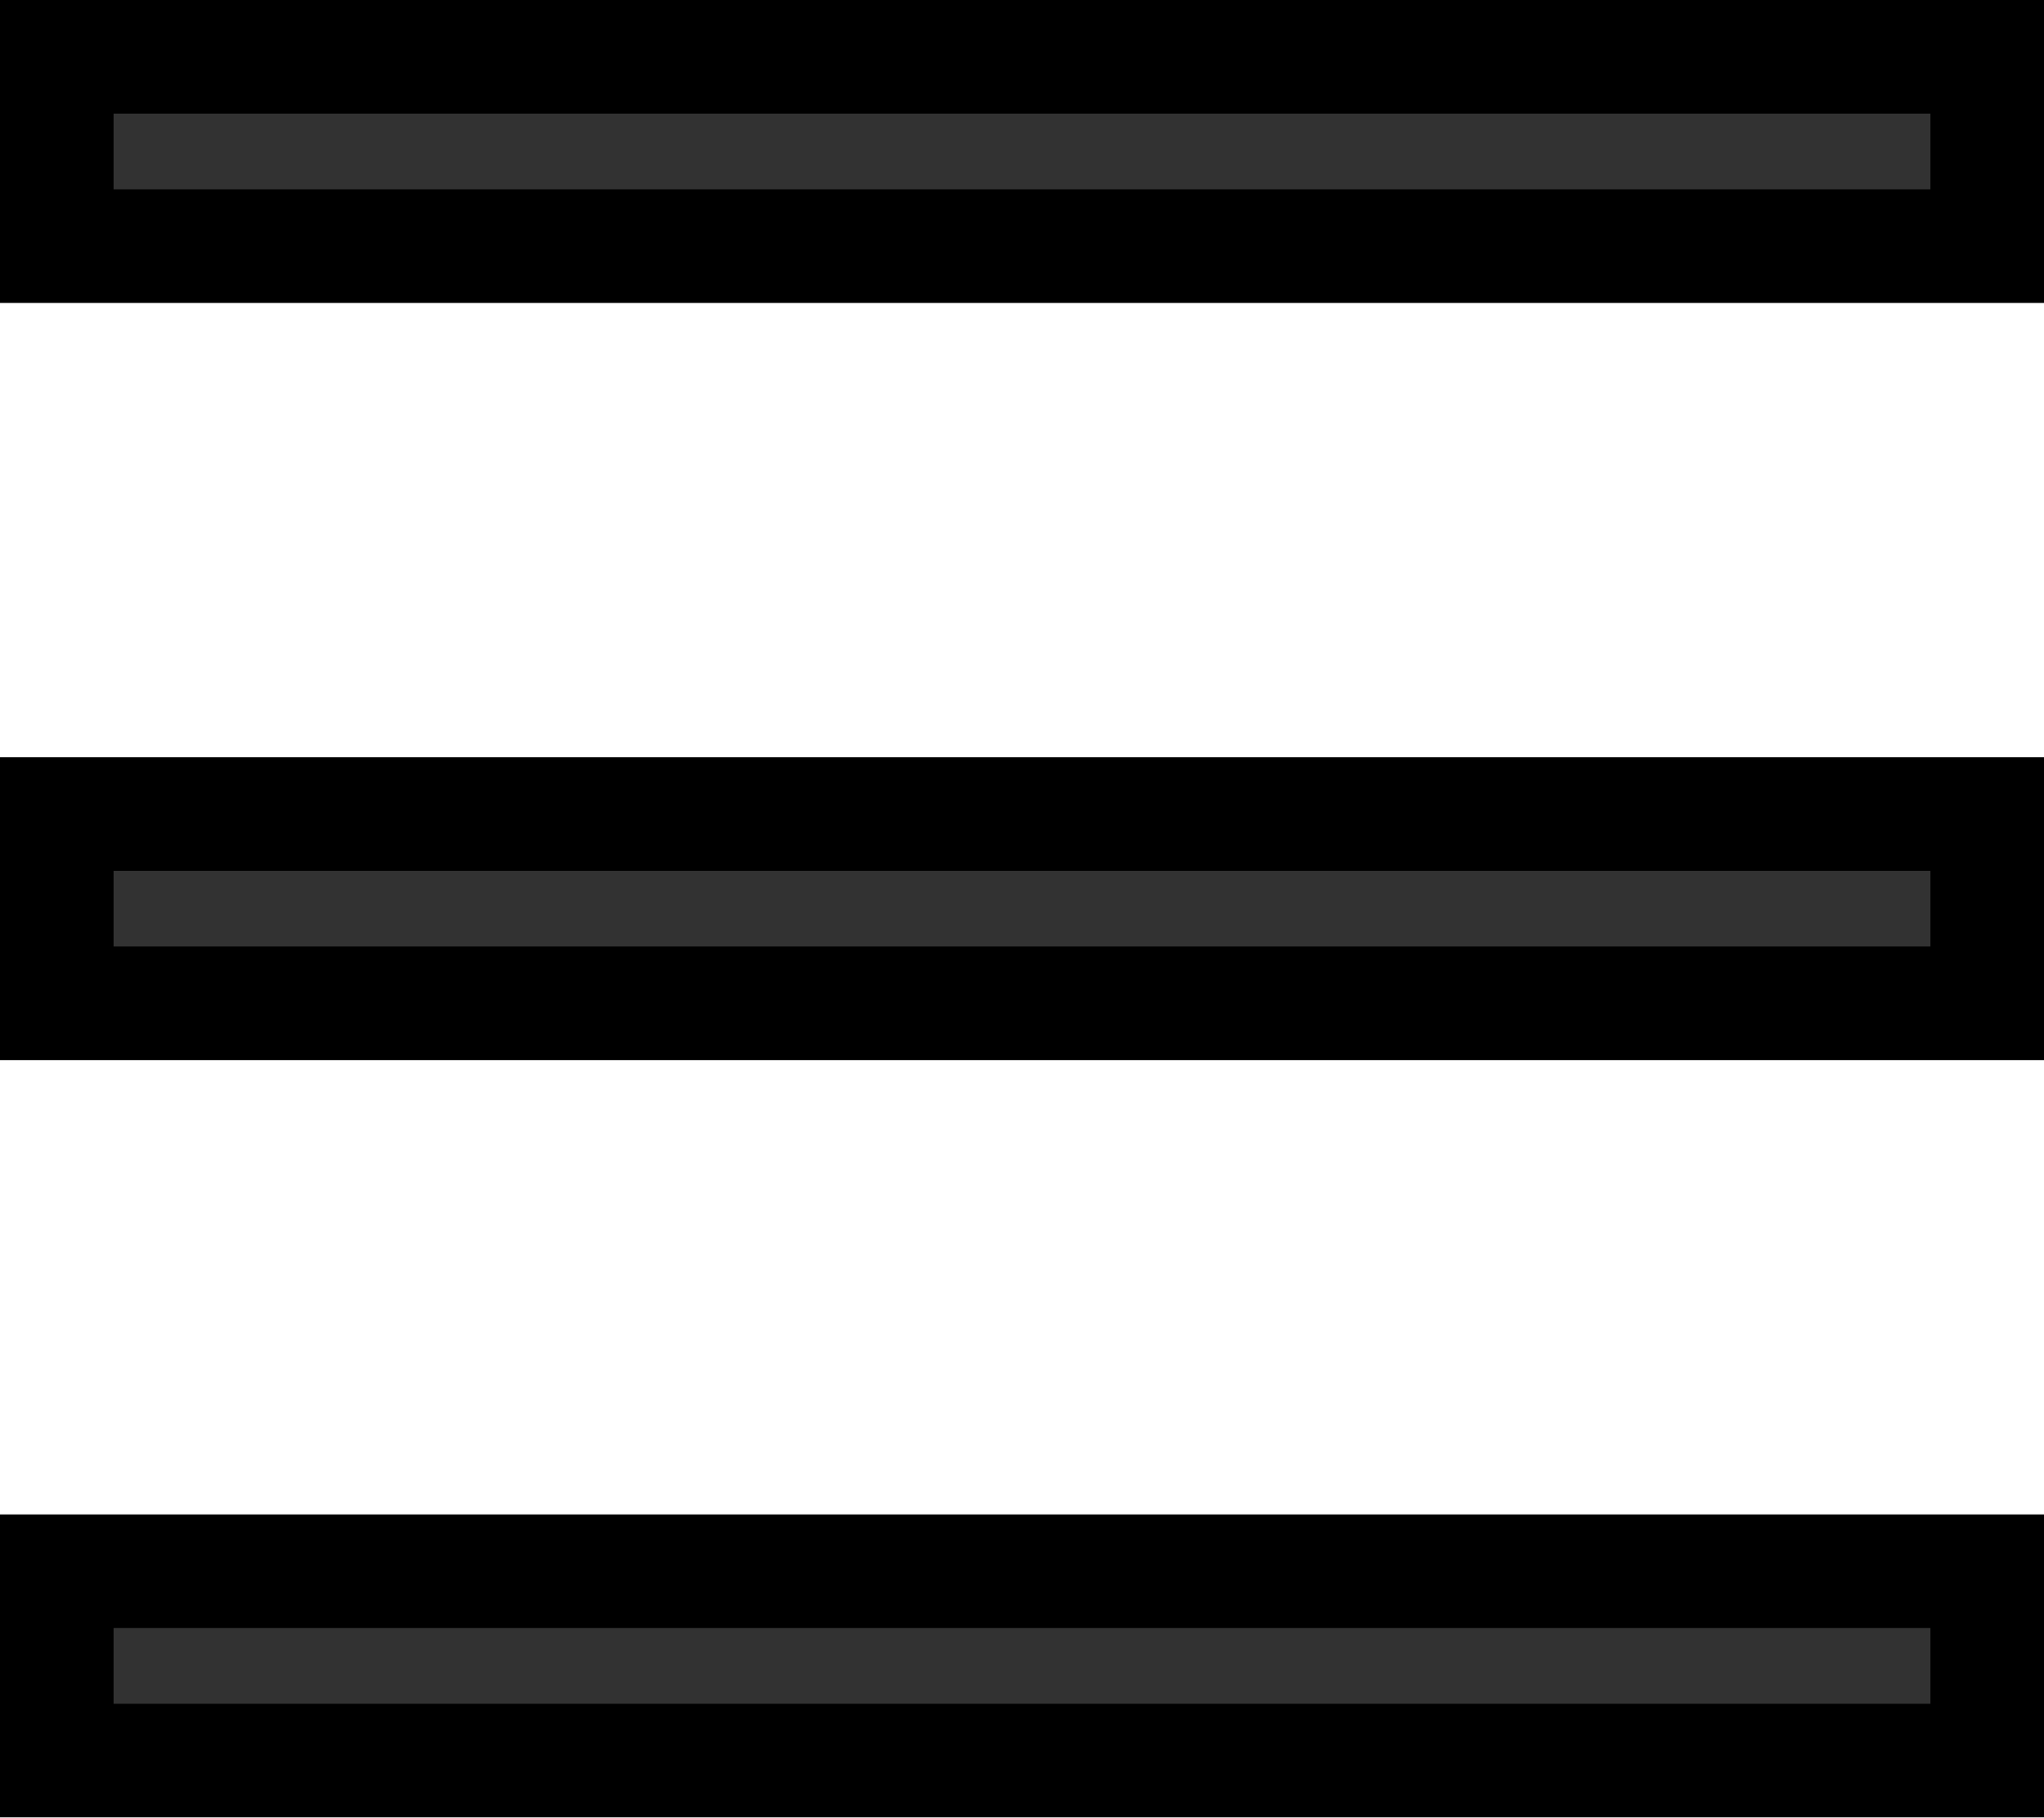
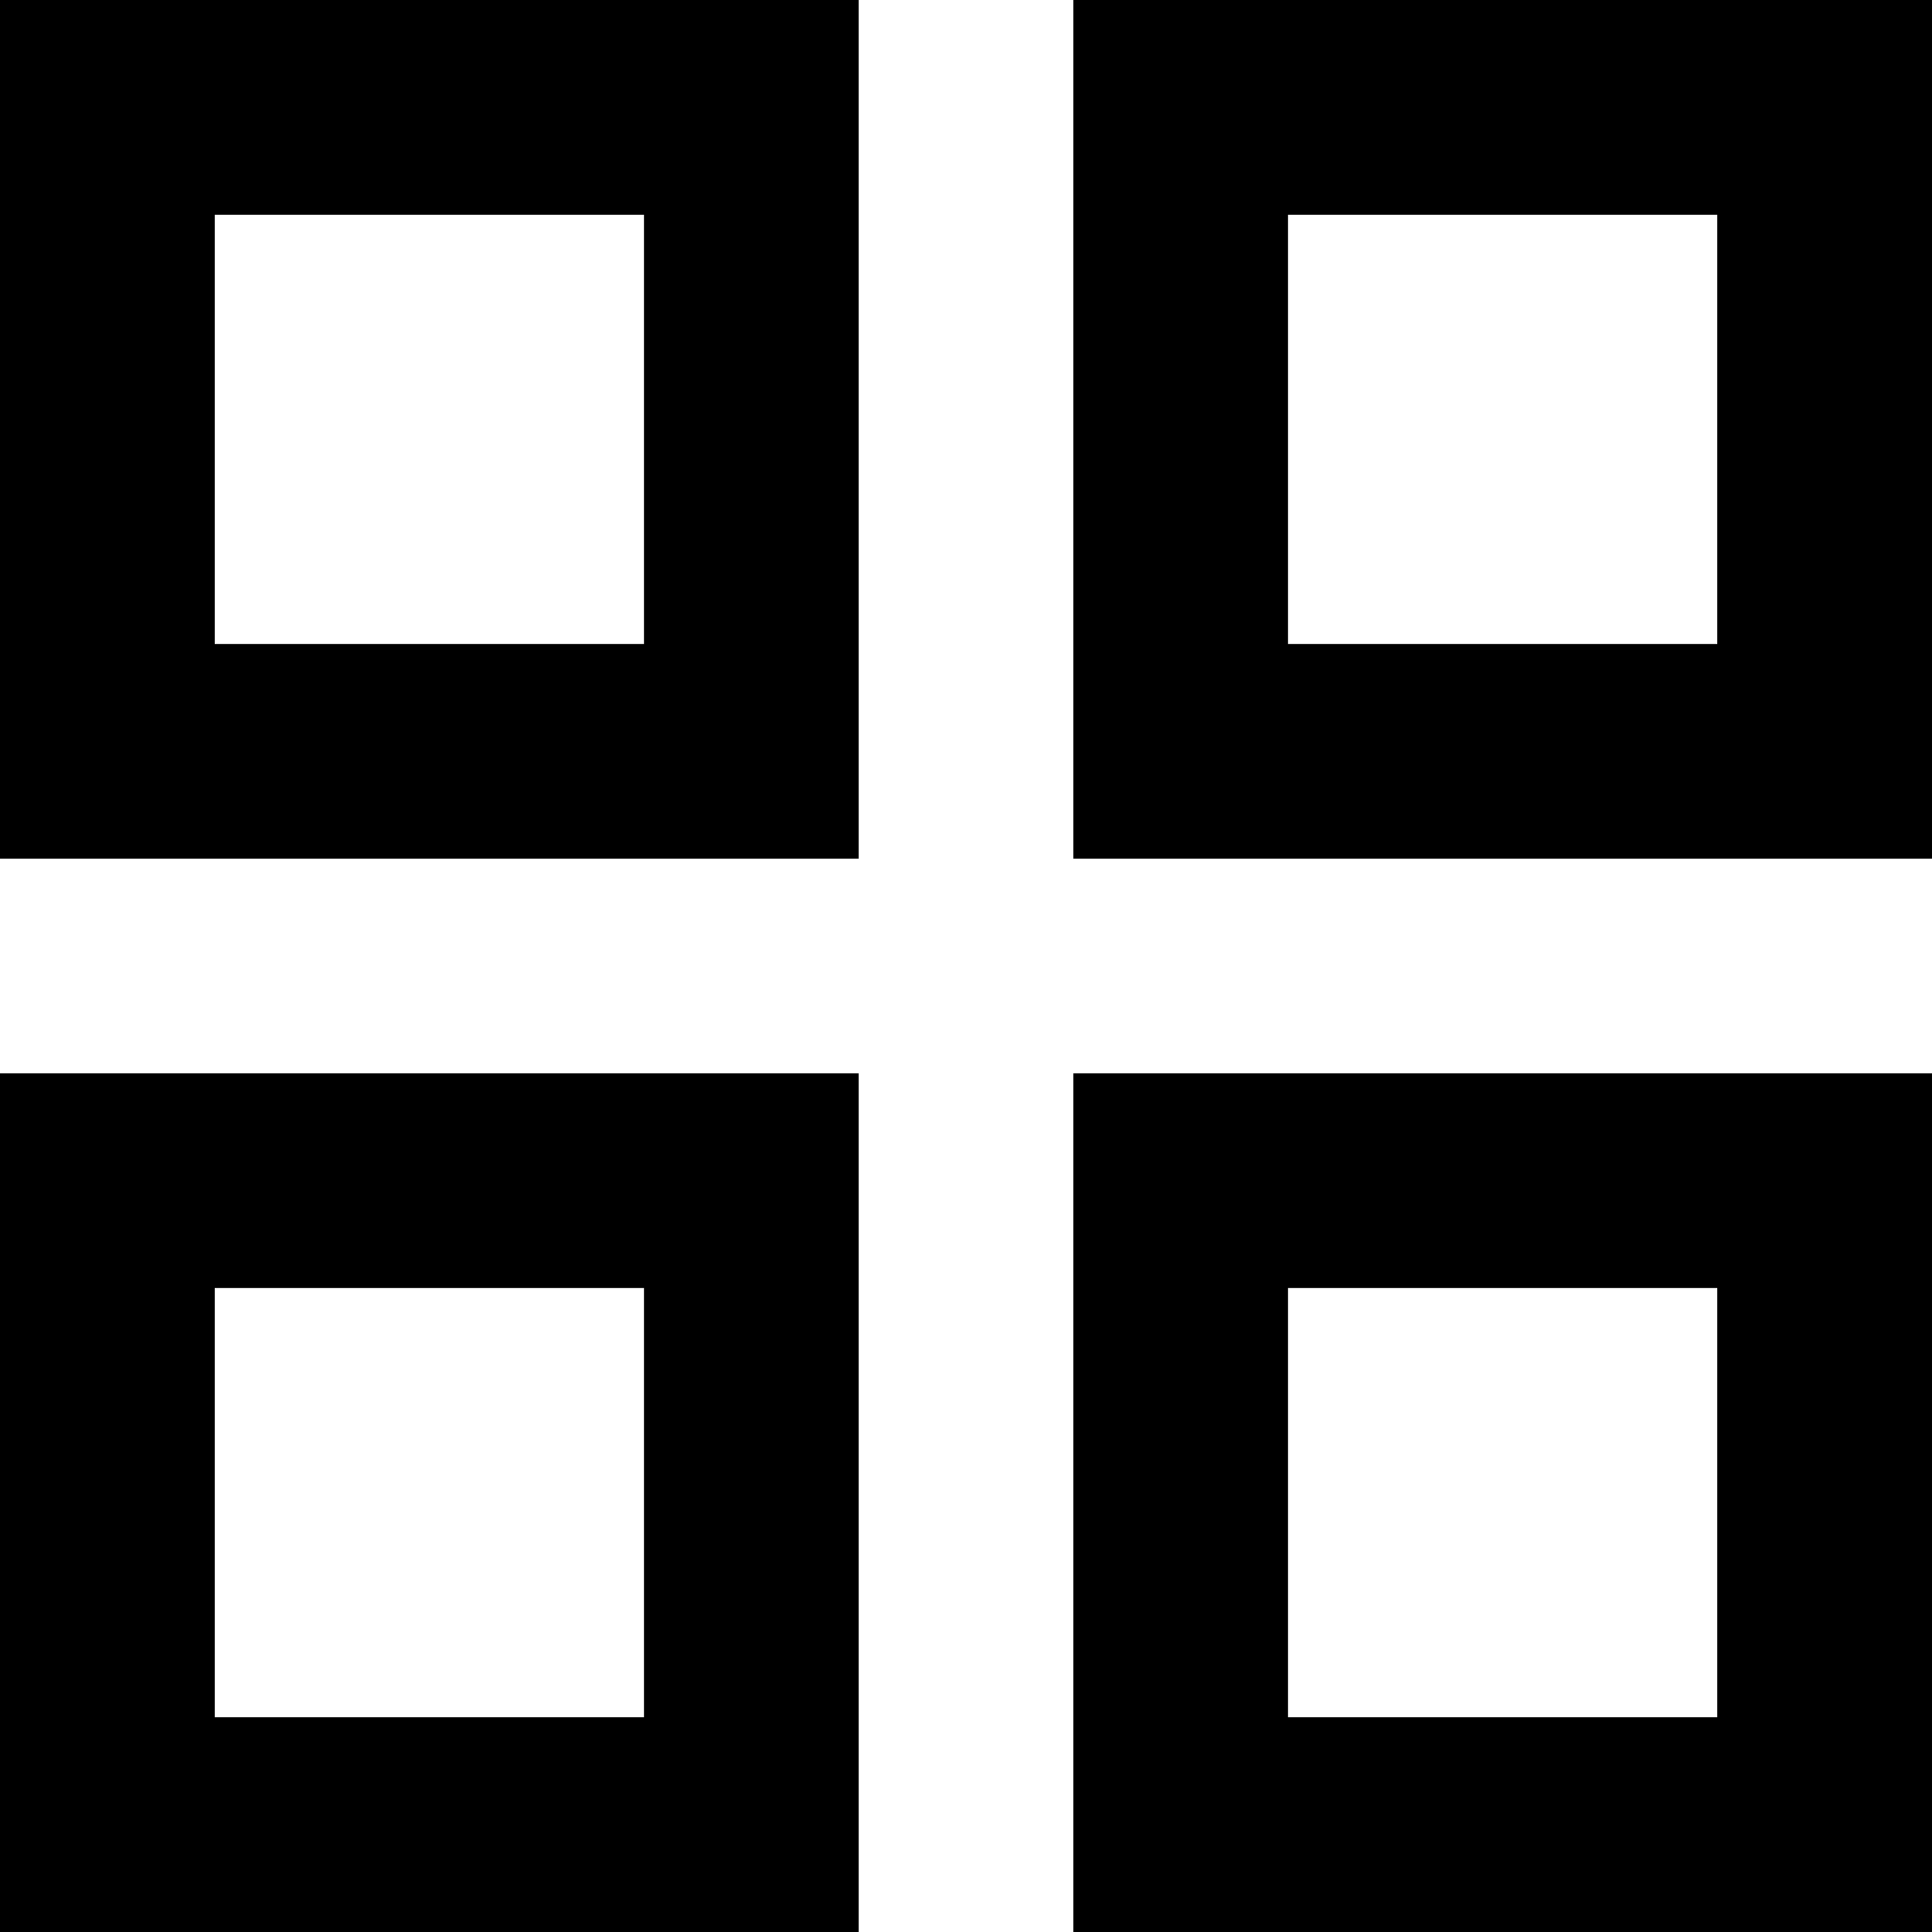
- <svg xmlns="http://www.w3.org/2000/svg" width="18" height="16" viewBox="0 0 18 16" fill="none">
-   <path d="M17.5 13.833V15.5H0.5V13.833H17.5ZM17.5 7.167V8.833H0.5V7.167H17.5ZM17.5 2.167H0.5V0.5H17.5V2.167Z" fill="#323232" stroke="black" />
+ <svg xmlns="http://www.w3.org/2000/svg" width="16" height="16" viewBox="0 0 16 16" fill="none">
+   <path d="M5.333 5.833H5.833V5.333V1.778V1.278H5.333H1.778H1.278V1.778V5.333V5.833H1.778H5.333ZM5.333 14.722H5.833V14.222V10.667V10.167H5.333H1.778H1.278V10.667V14.222V14.722H1.778H5.333ZM14.222 5.833H14.722V5.333V1.778V1.278H14.222H10.667H10.167V1.778V5.333V5.833H10.667H14.222ZM14.222 14.722H14.722V14.222V10.667V10.167H14.222H10.667H10.167V10.667V14.222V14.722H10.667H14.222ZM6.611 6.611H0.5V0.5H6.611V6.611ZM6.611 15.5H0.5V9.389H6.611V15.5ZM15.5 6.611H9.389V0.5H15.5V6.611ZM15.5 15.5H9.389V9.389H15.5V15.5Z" fill="#323232" stroke="black" />
</svg>
